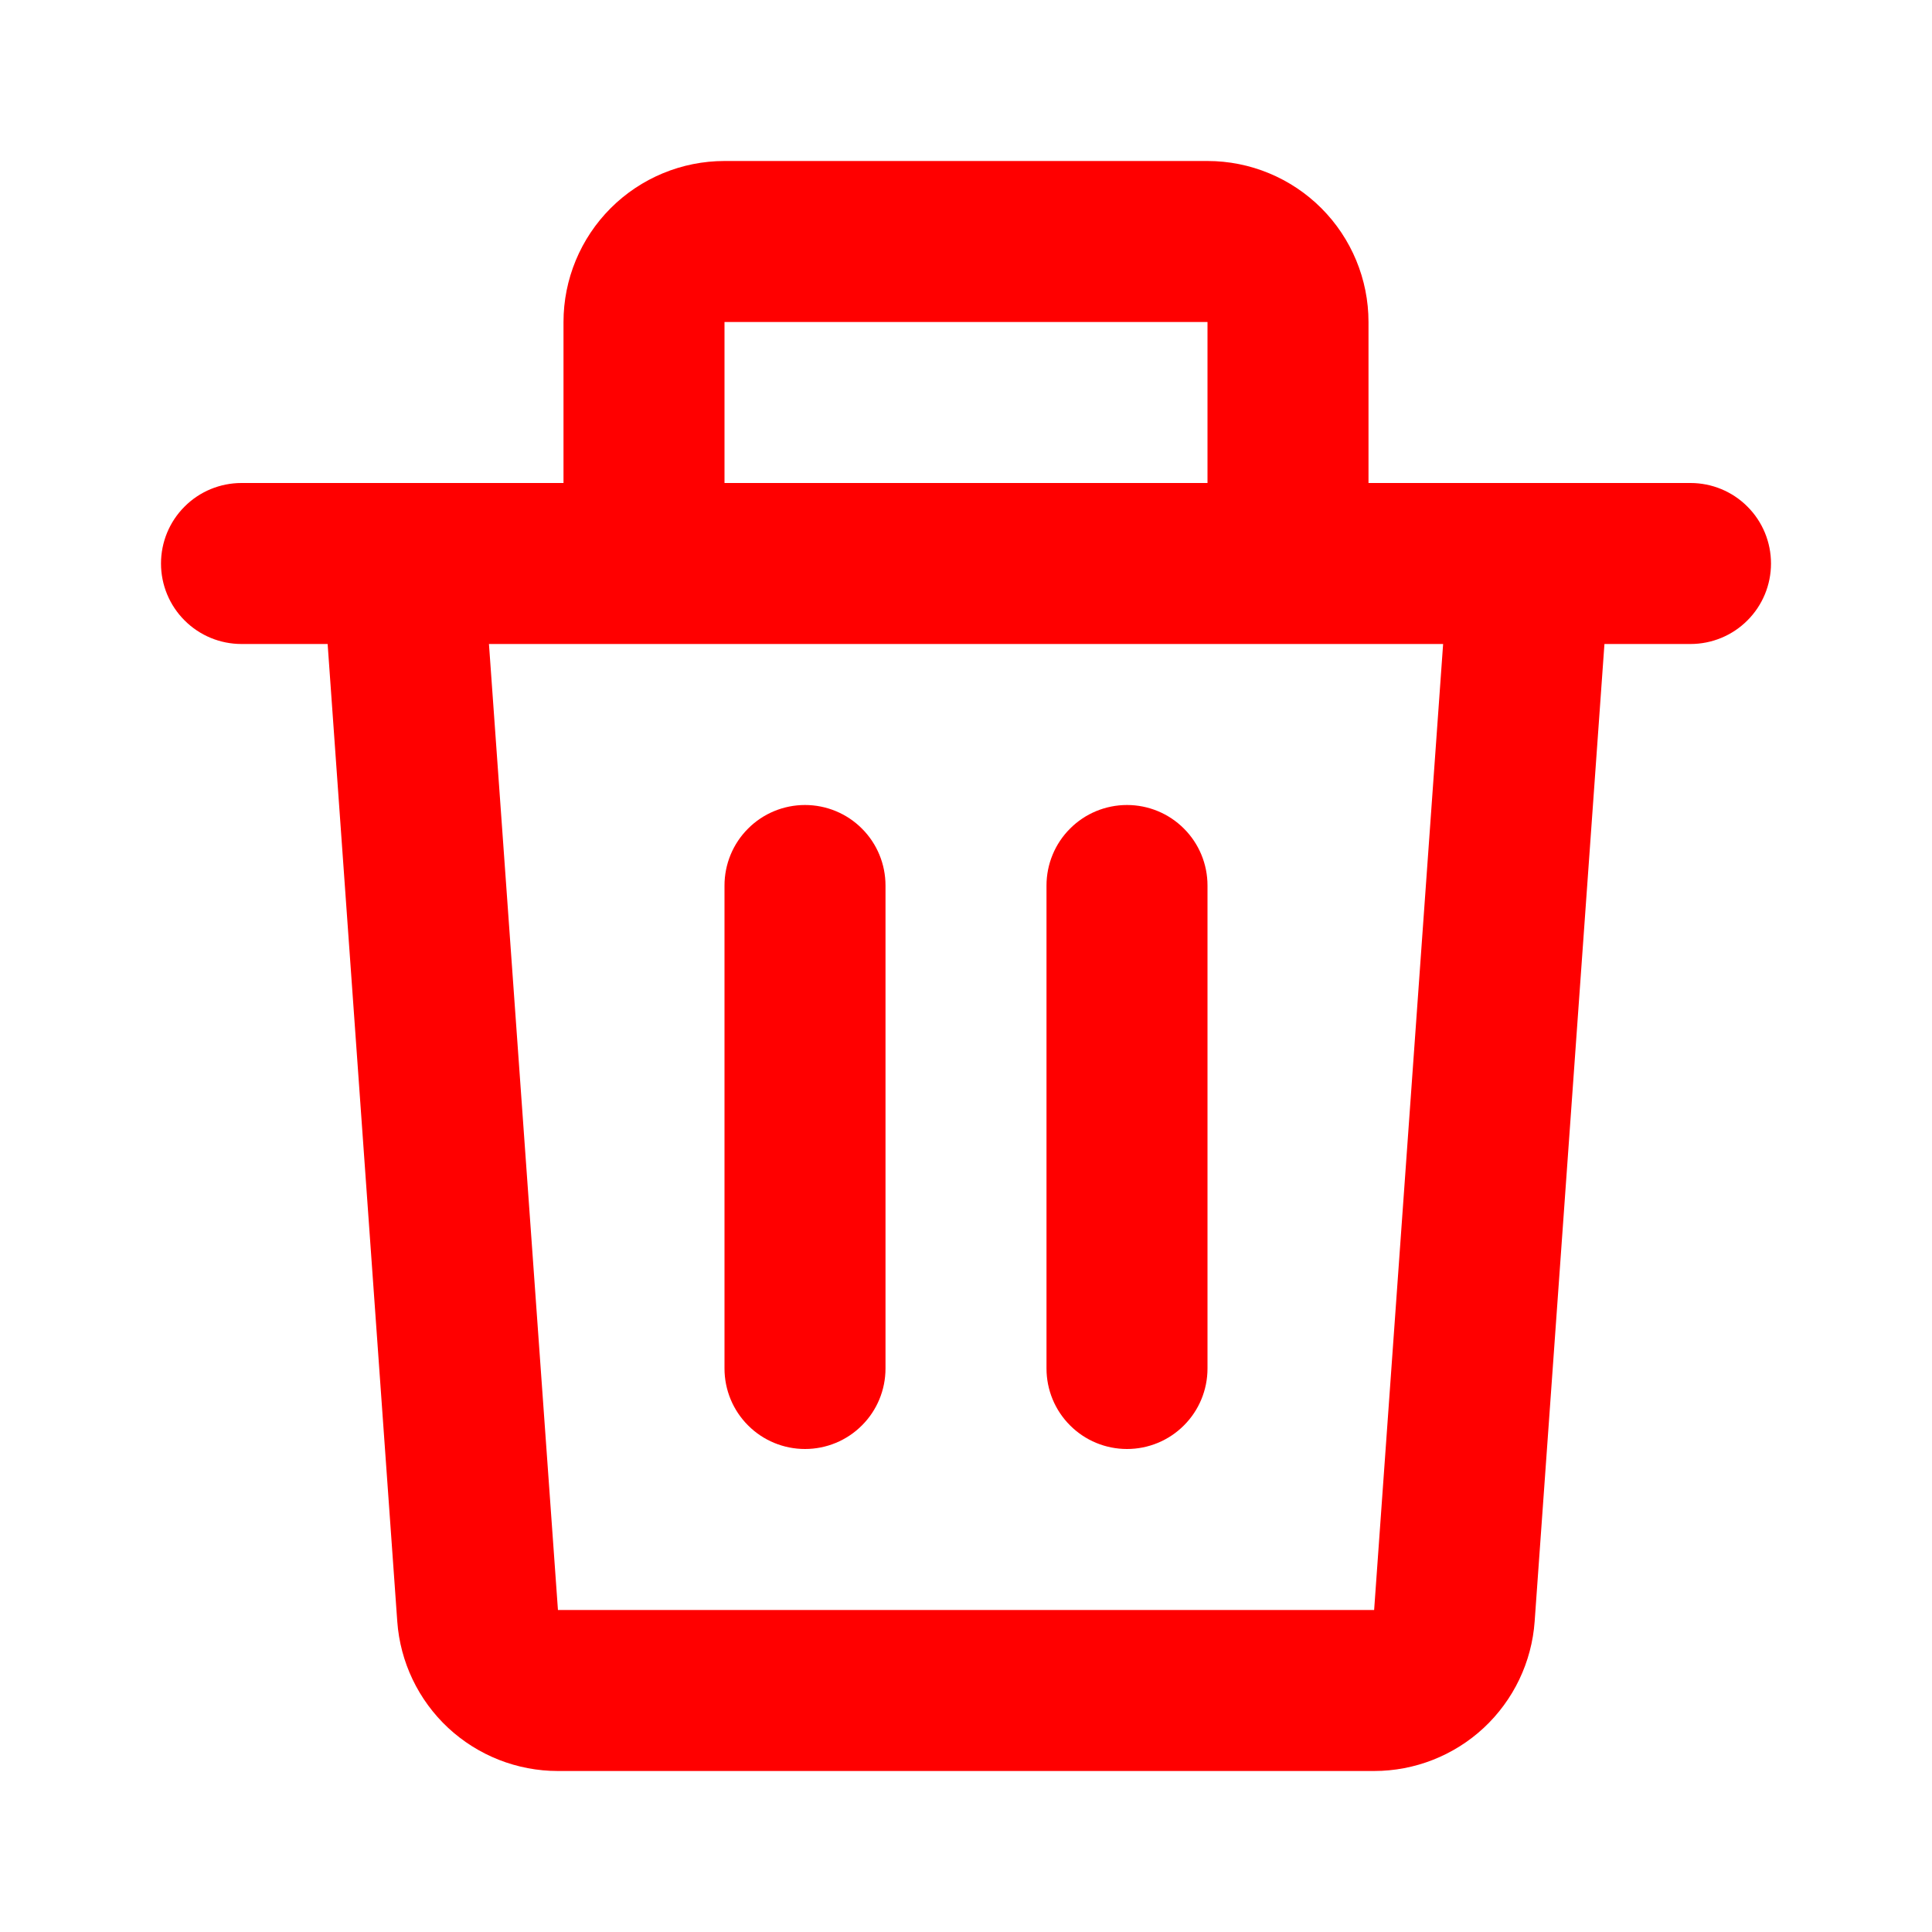
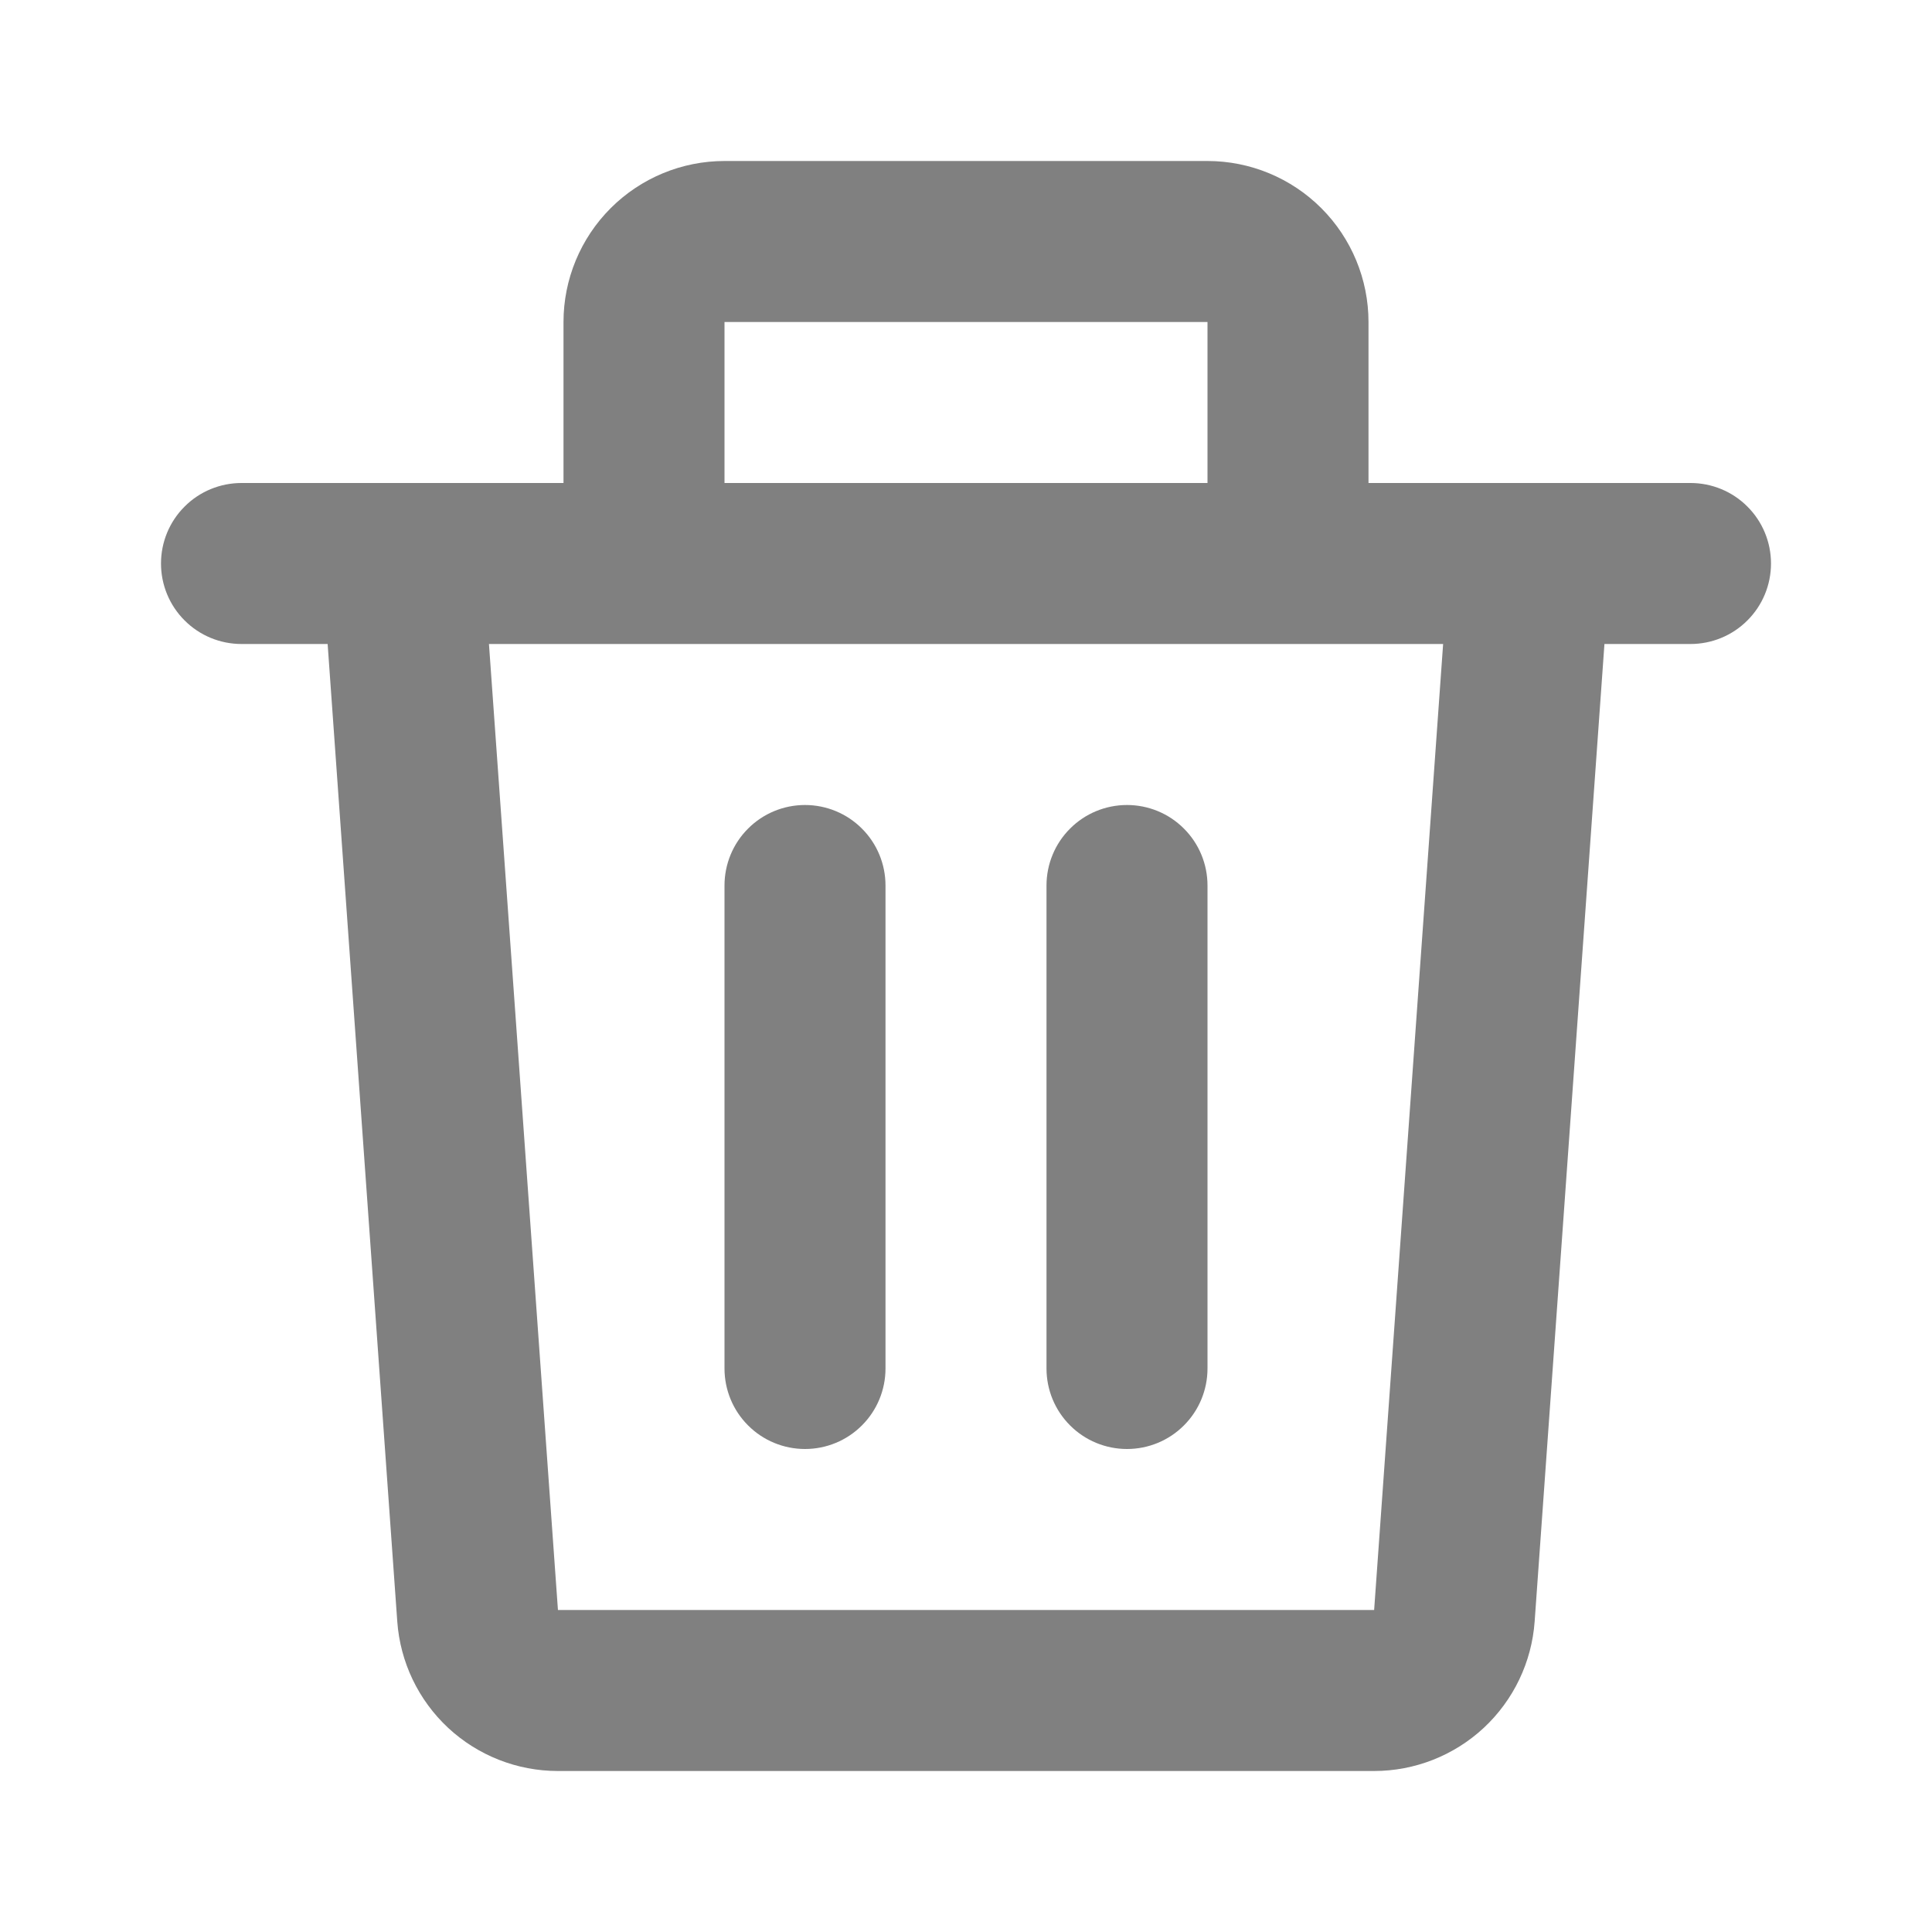
<svg xmlns="http://www.w3.org/2000/svg" width="24" height="24" viewBox="0 0 24 24" fill="none">
-   <path d="M7 4C7 3.47 7.211 2.961 7.586 2.586C7.961 2.211 8.47 2 9 2H15C15.53 2 16.039 2.211 16.414 2.586C16.789 2.961 17 3.47 17 4V6H21C21.265 6 21.52 6.105 21.707 6.293C21.895 6.48 22 6.735 22 7C22 7.265 21.895 7.52 21.707 7.707C21.52 7.895 21.265 8 21 8H19.931L19.064 20.142C19.028 20.647 18.802 21.119 18.432 21.464C18.062 21.808 17.575 22 17.069 22H6.93C6.424 22 5.937 21.808 5.567 21.464C5.197 21.119 4.971 20.647 4.935 20.142L4.07 8H3C2.735 8 2.48 7.895 2.293 7.707C2.105 7.52 2 7.265 2 7C2 6.735 2.105 6.48 2.293 6.293C2.48 6.105 2.735 6 3 6H7V4ZM9 6H15V4H9V6ZM6.074 8L6.931 20H17.07L17.927 8H6.074ZM10 10C10.265 10 10.52 10.105 10.707 10.293C10.895 10.48 11 10.735 11 11V17C11 17.265 10.895 17.52 10.707 17.707C10.52 17.895 10.265 18 10 18C9.735 18 9.48 17.895 9.293 17.707C9.105 17.52 9 17.265 9 17V11C9 10.735 9.105 10.48 9.293 10.293C9.48 10.105 9.735 10 10 10ZM14 10C14.265 10 14.52 10.105 14.707 10.293C14.895 10.48 15 10.735 15 11V17C15 17.265 14.895 17.52 14.707 17.707C14.52 17.895 14.265 18 14 18C13.735 18 13.48 17.895 13.293 17.707C13.105 17.52 13 17.265 13 17V11C13 10.735 13.105 10.48 13.293 10.293C13.48 10.105 13.735 10 14 10Z" fill="#FF0000" />
+   <path d="M7 4C7 3.47 7.211 2.961 7.586 2.586C7.961 2.211 8.47 2 9 2H15C15.53 2 16.039 2.211 16.414 2.586C16.789 2.961 17 3.47 17 4V6H21C21.265 6 21.52 6.105 21.707 6.293C21.895 6.48 22 6.735 22 7C22 7.265 21.895 7.52 21.707 7.707C21.52 7.895 21.265 8 21 8H19.931L19.064 20.142C19.028 20.647 18.802 21.119 18.432 21.464C18.062 21.808 17.575 22 17.069 22H6.93C6.424 22 5.937 21.808 5.567 21.464C5.197 21.119 4.971 20.647 4.935 20.142L4.07 8H3C2.735 8 2.48 7.895 2.293 7.707C2.105 7.52 2 7.265 2 7C2 6.735 2.105 6.48 2.293 6.293C2.48 6.105 2.735 6 3 6H7V4ZM9 6H15V4H9V6ZM6.074 8L6.931 20H17.07L17.927 8H6.074ZM10 10C10.265 10 10.52 10.105 10.707 10.293C10.895 10.48 11 10.735 11 11V17C11 17.265 10.895 17.52 10.707 17.707C10.52 17.895 10.265 18 10 18C9.735 18 9.48 17.895 9.293 17.707C9.105 17.52 9 17.265 9 17V11C9 10.735 9.105 10.48 9.293 10.293C9.48 10.105 9.735 10 10 10ZM14 10C14.265 10 14.52 10.105 14.707 10.293C14.895 10.48 15 10.735 15 11V17C15 17.265 14.895 17.52 14.707 17.707C14.52 17.895 14.265 18 14 18C13.735 18 13.48 17.895 13.293 17.707C13.105 17.52 13 17.265 13 17V11C13 10.735 13.105 10.48 13.293 10.293C13.48 10.105 13.735 10 14 10Z" fill="#808080" />
</svg>
